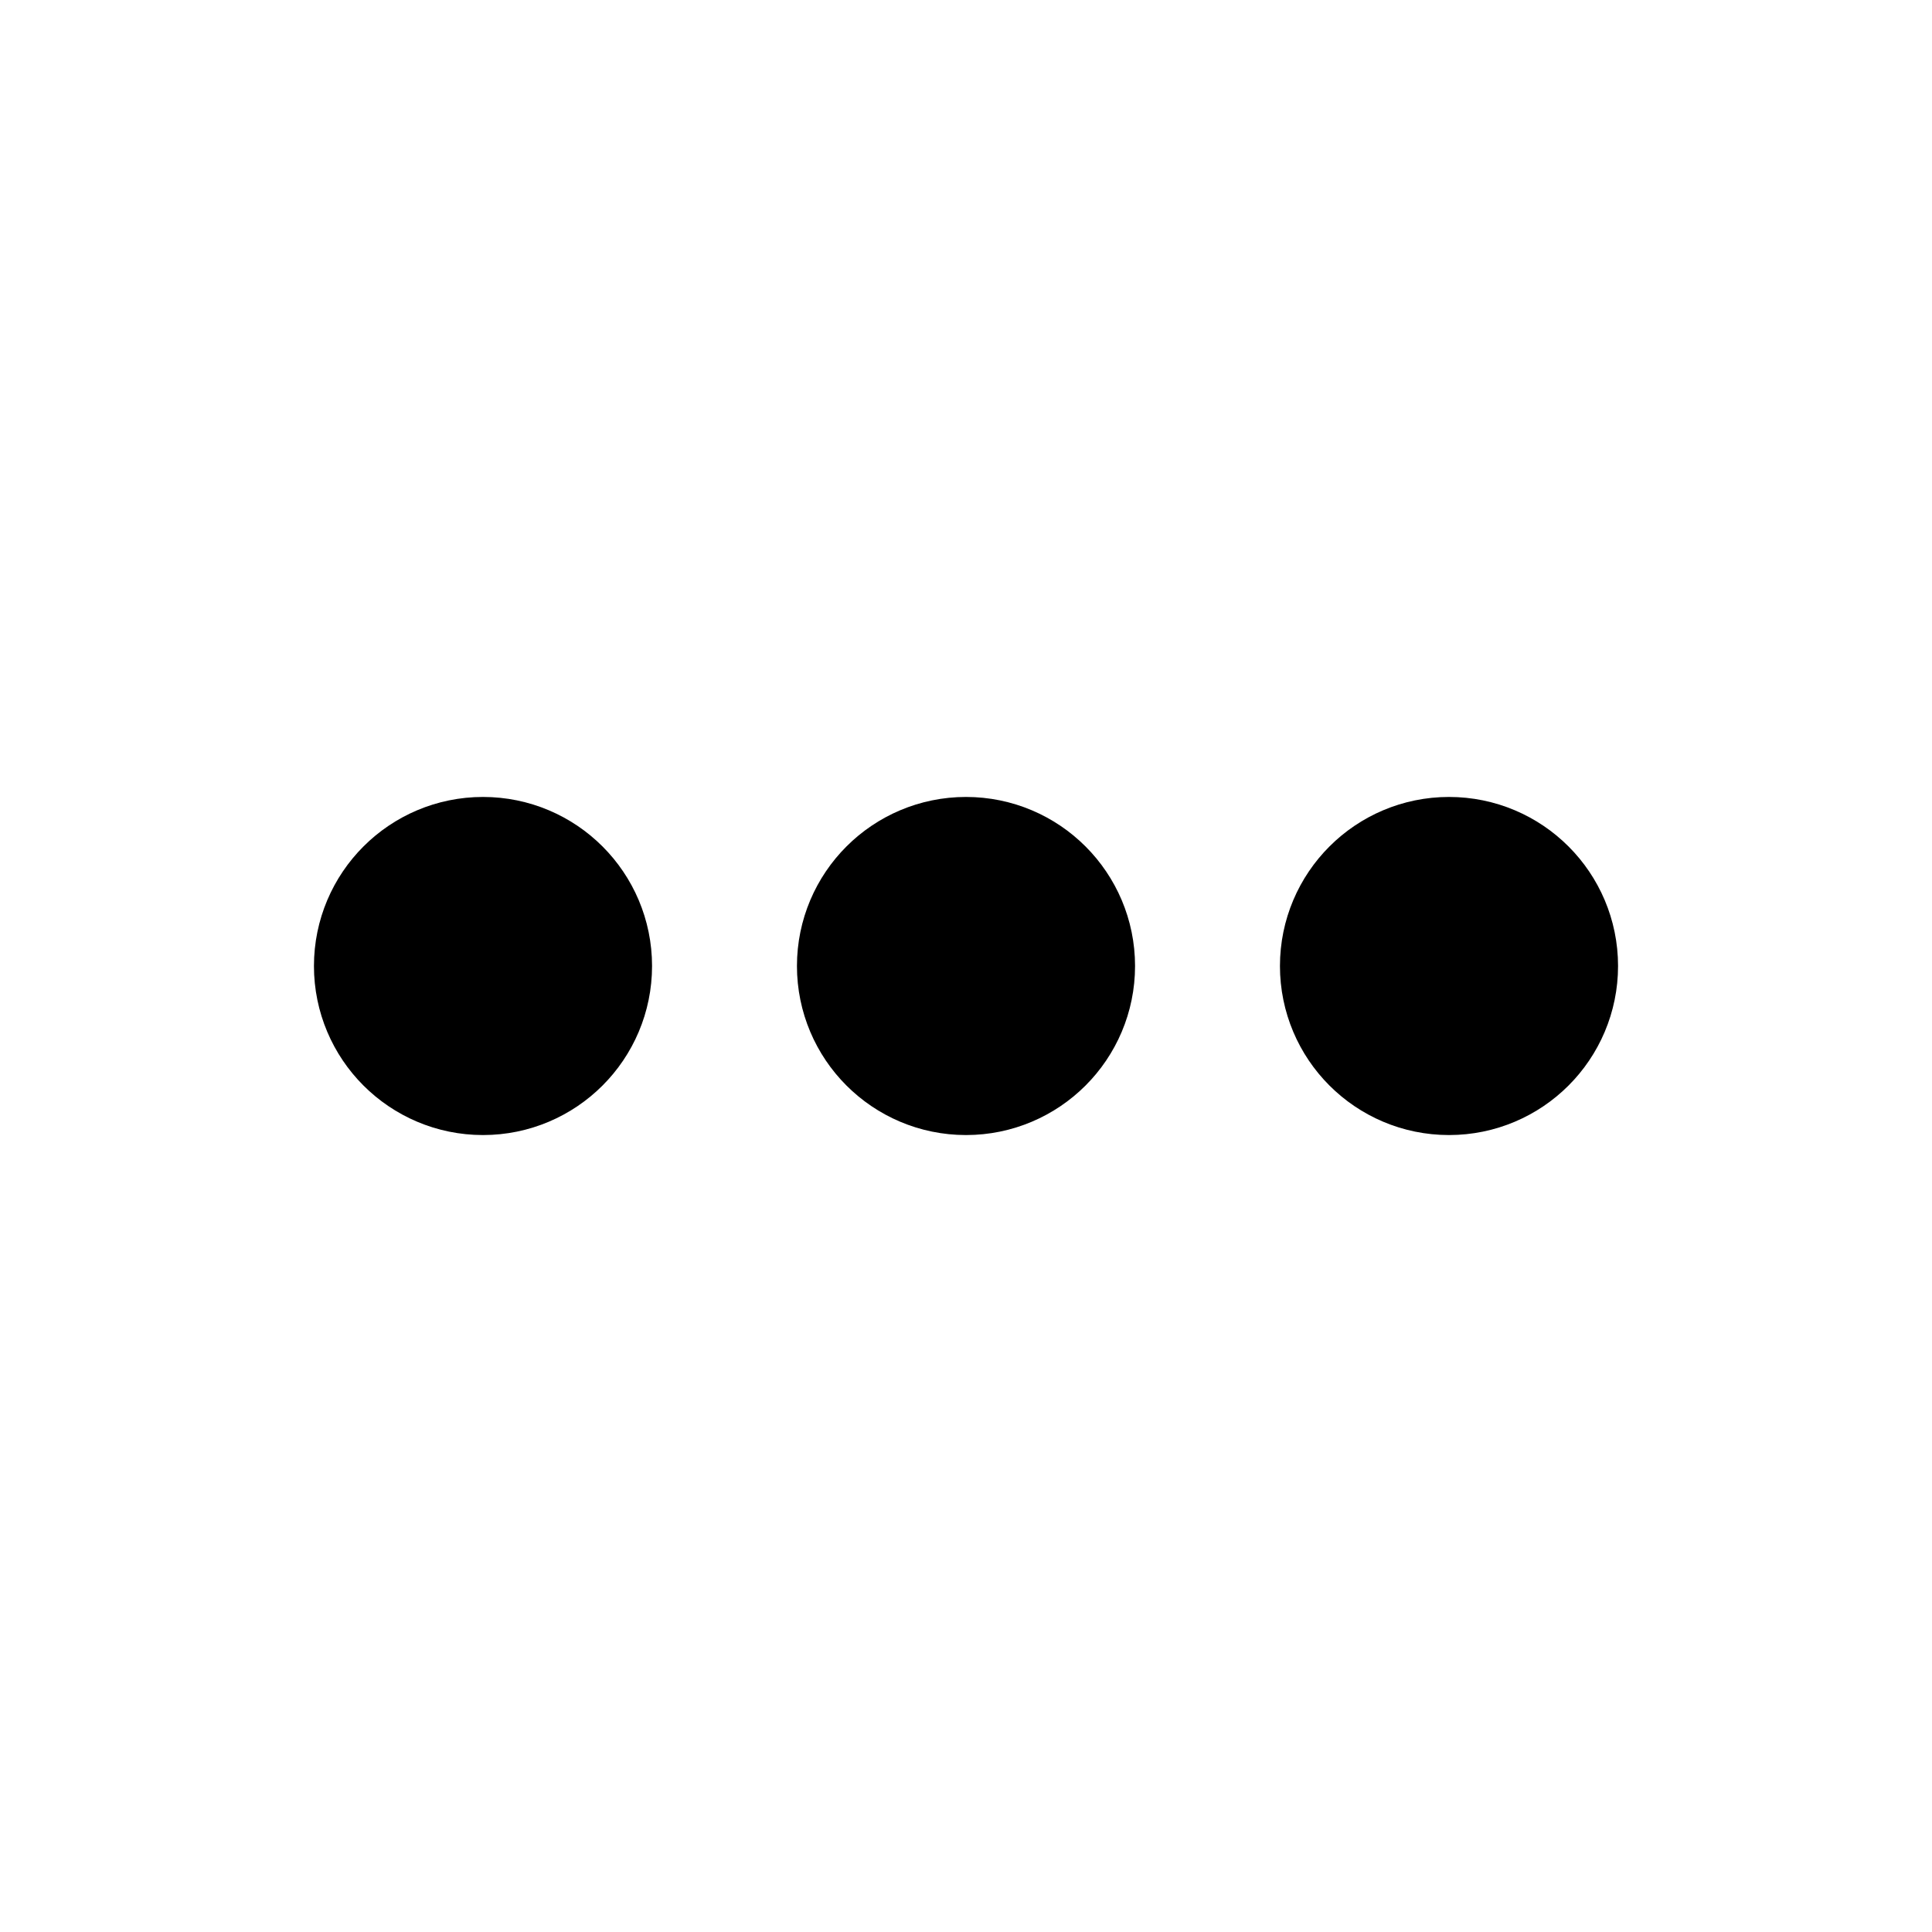
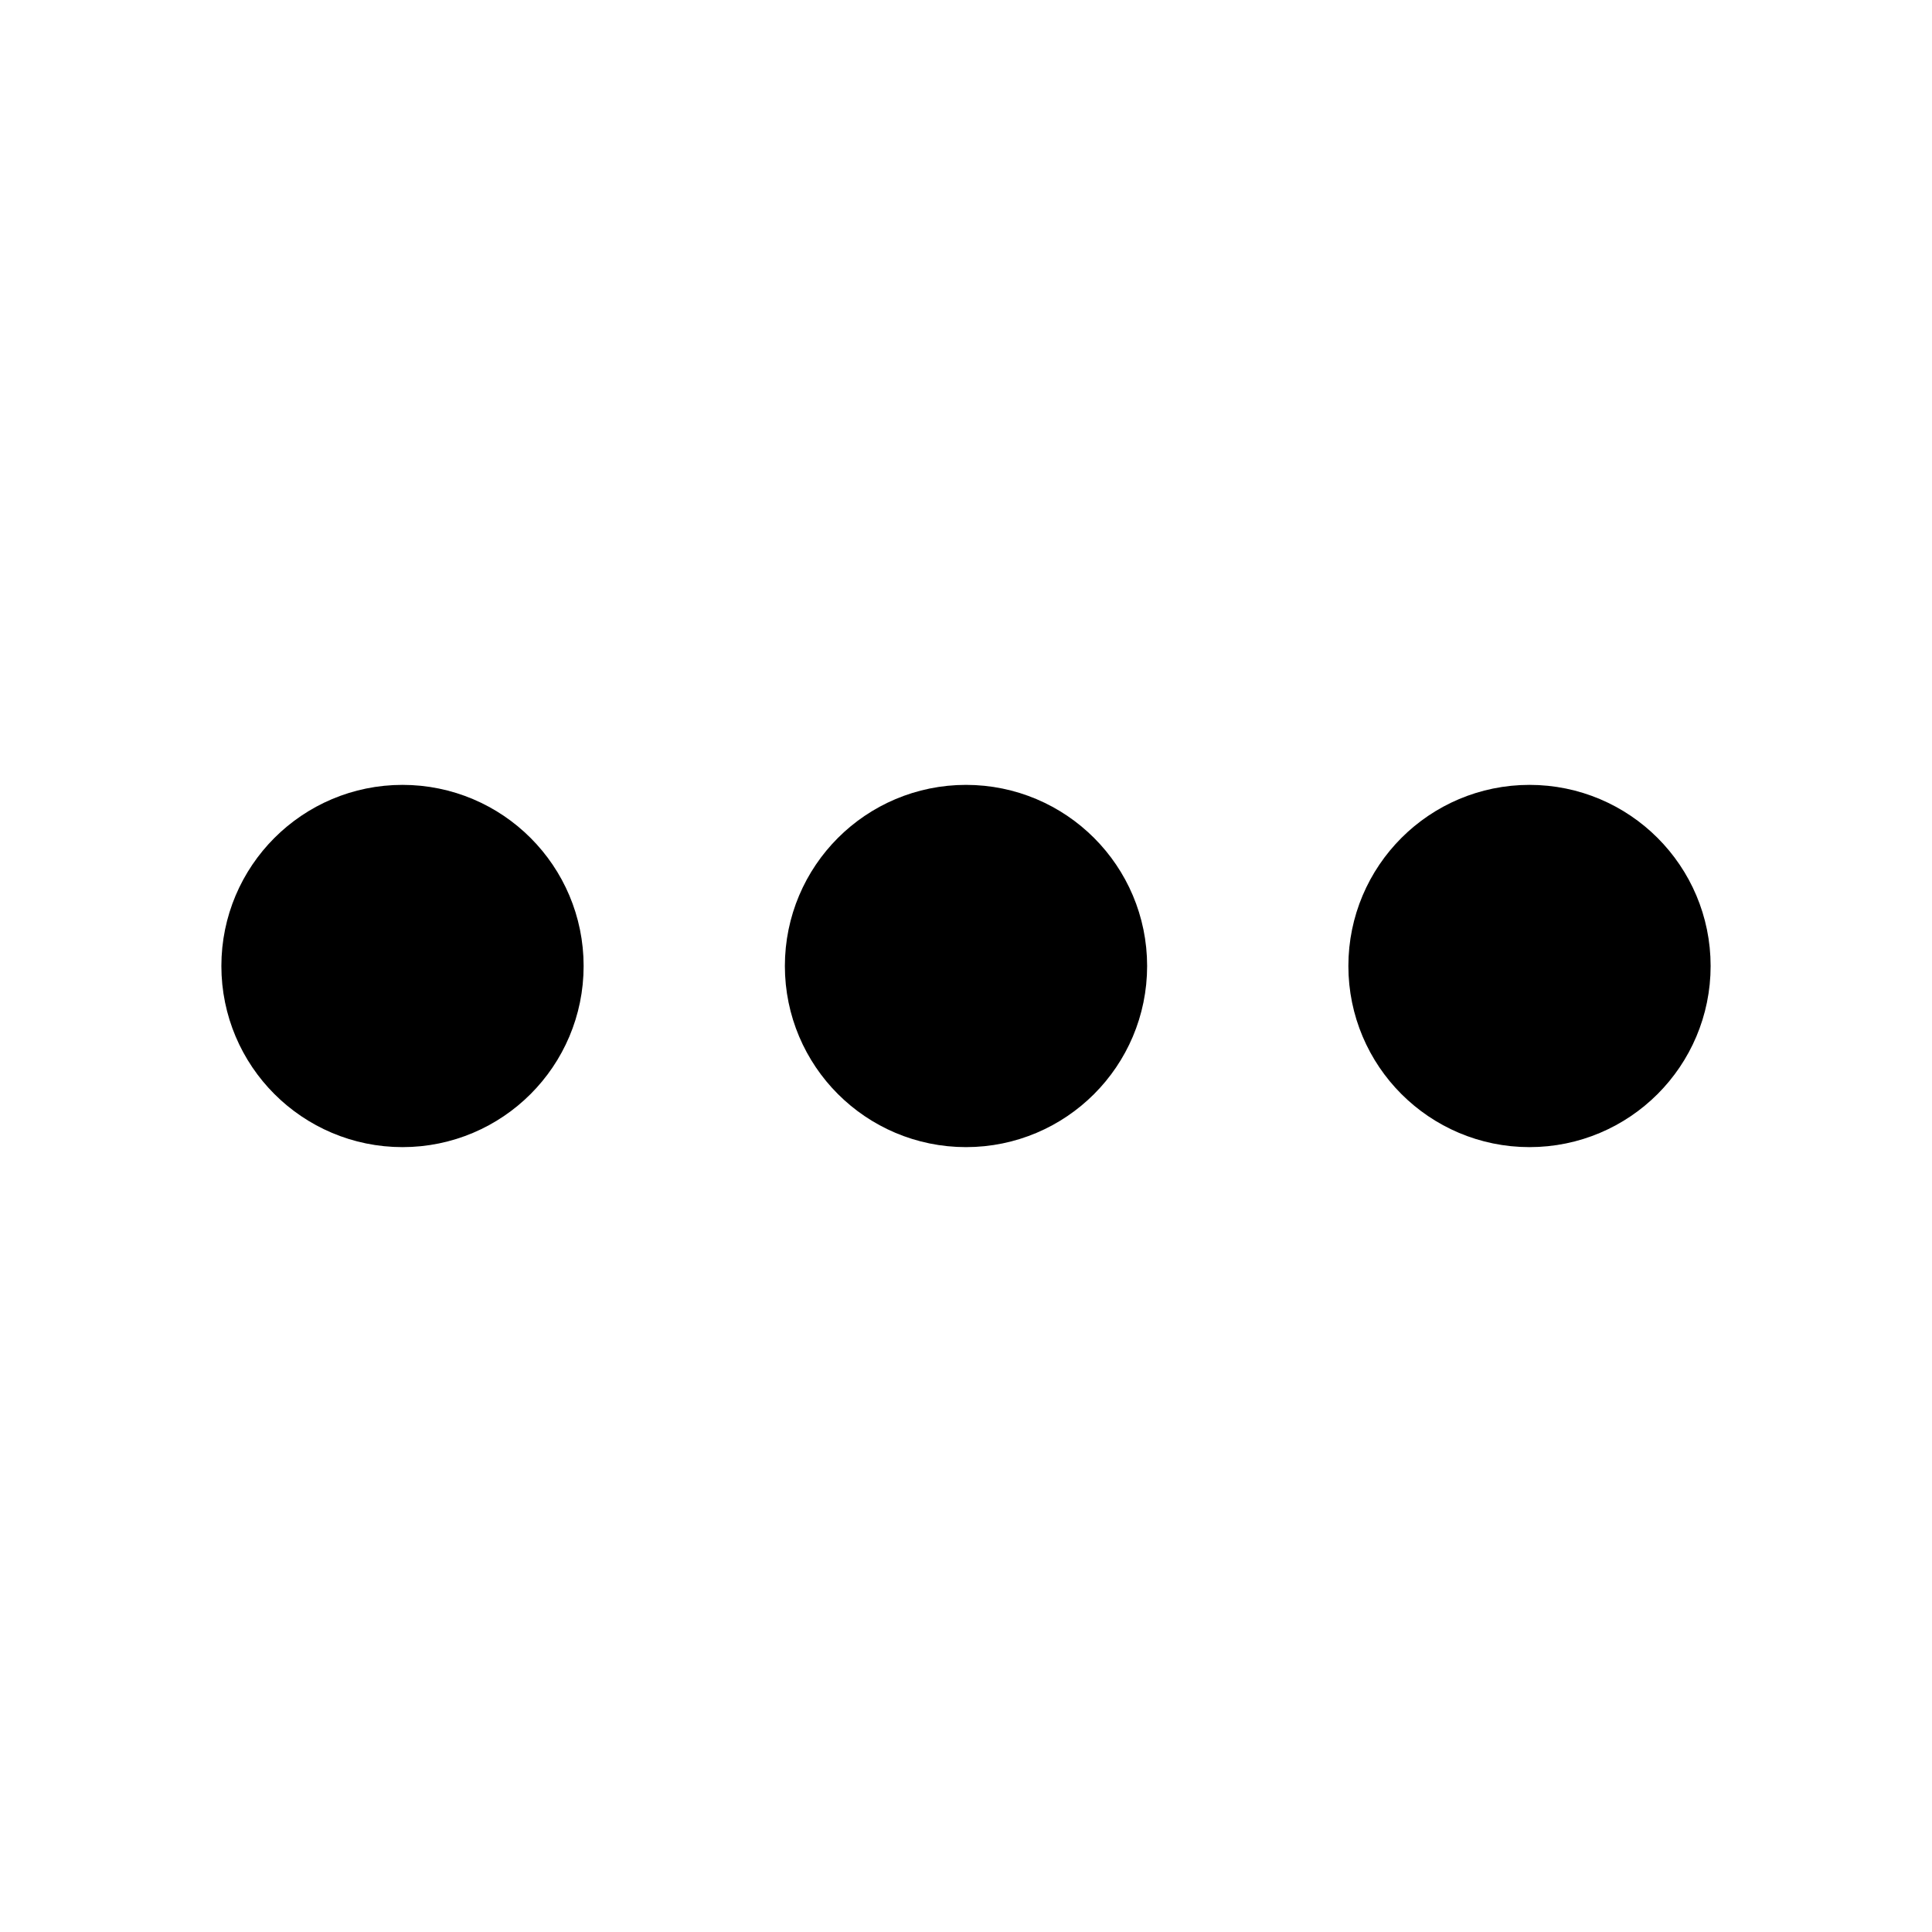
- <svg viewBox="0 0 24 24" fill="none" stroke="currentColor" stroke-width="1.8" stroke-linecap="round" stroke-linejoin="round">
-   <circle cx="6" cy="12" r="1.2" fill="currentColor" />
-   <circle cx="12" cy="12" r="1.2" fill="currentColor" />
-   <circle cx="18" cy="12" r="1.2" fill="currentColor" />
+ <svg viewBox="0 0 24 24" fill="none" stroke="currentColor" stroke-width="1.5" stroke-linecap="round" stroke-linejoin="round">
+   <circle cx="12" cy="12" r="1.5" fill="currentColor" />
+   <circle cx="19" cy="12" r="1.5" fill="currentColor" />
+   <circle cx="5" cy="12" r="1.5" fill="currentColor" />
</svg>
